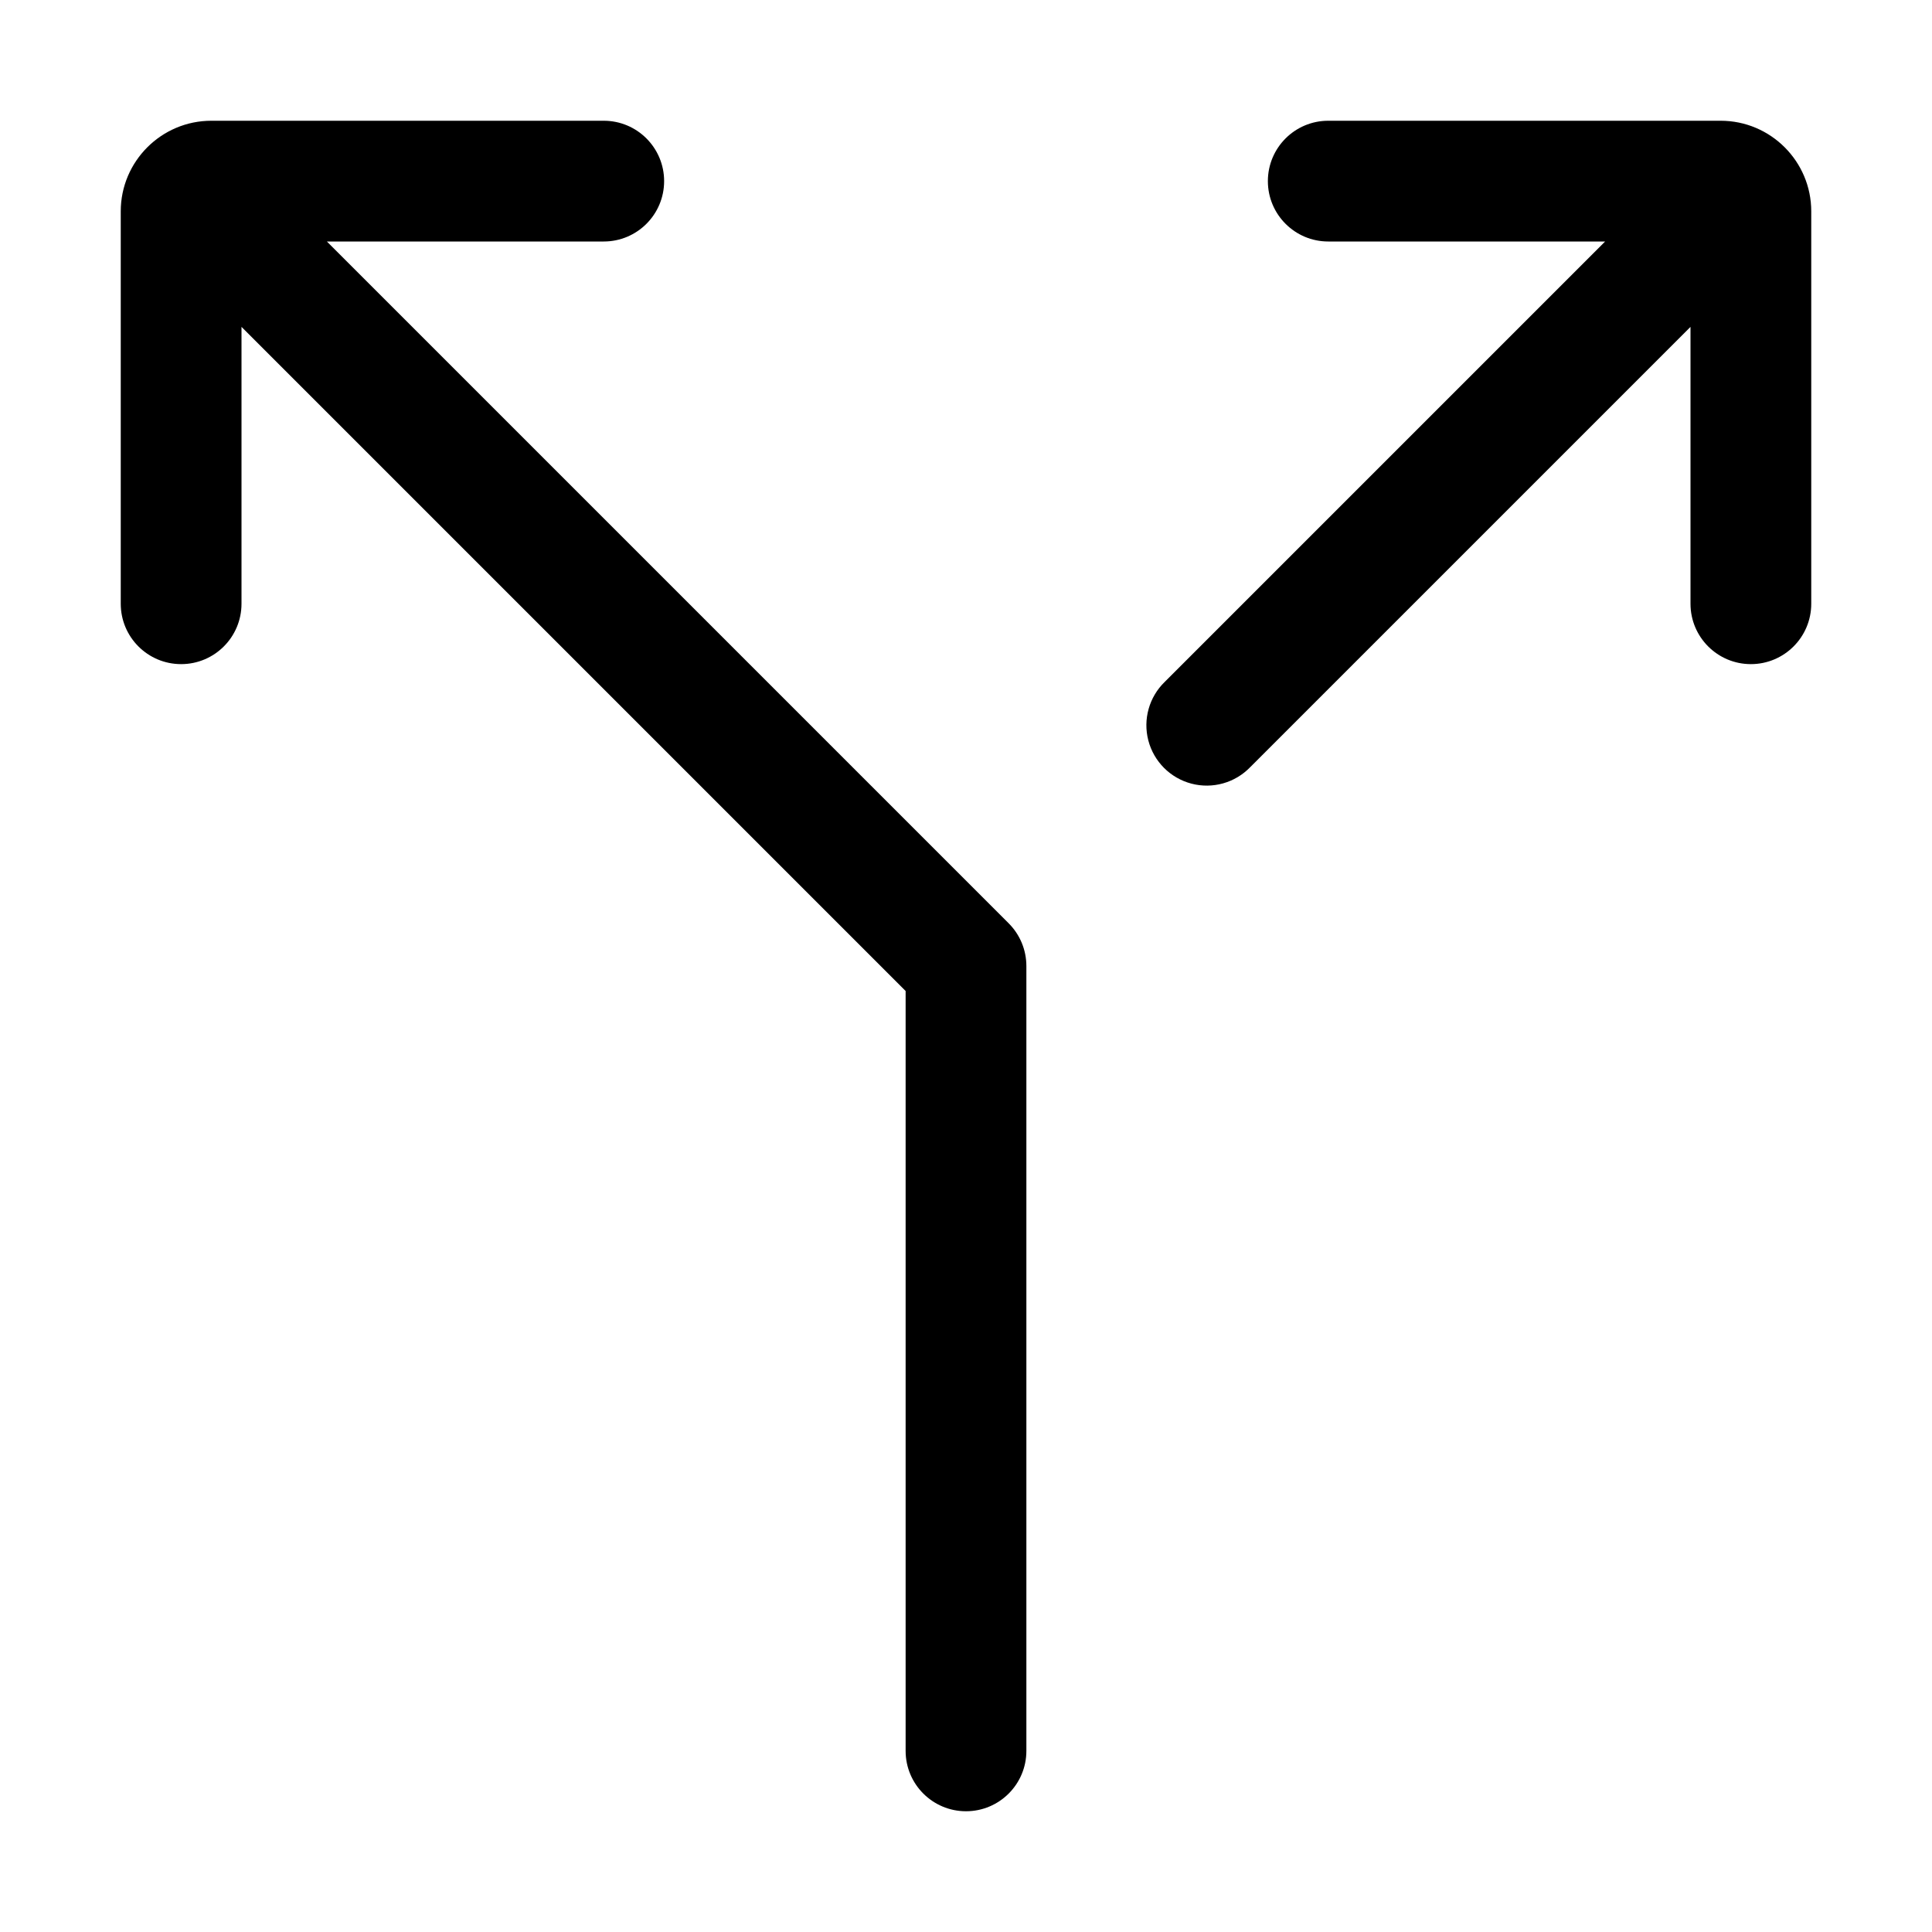
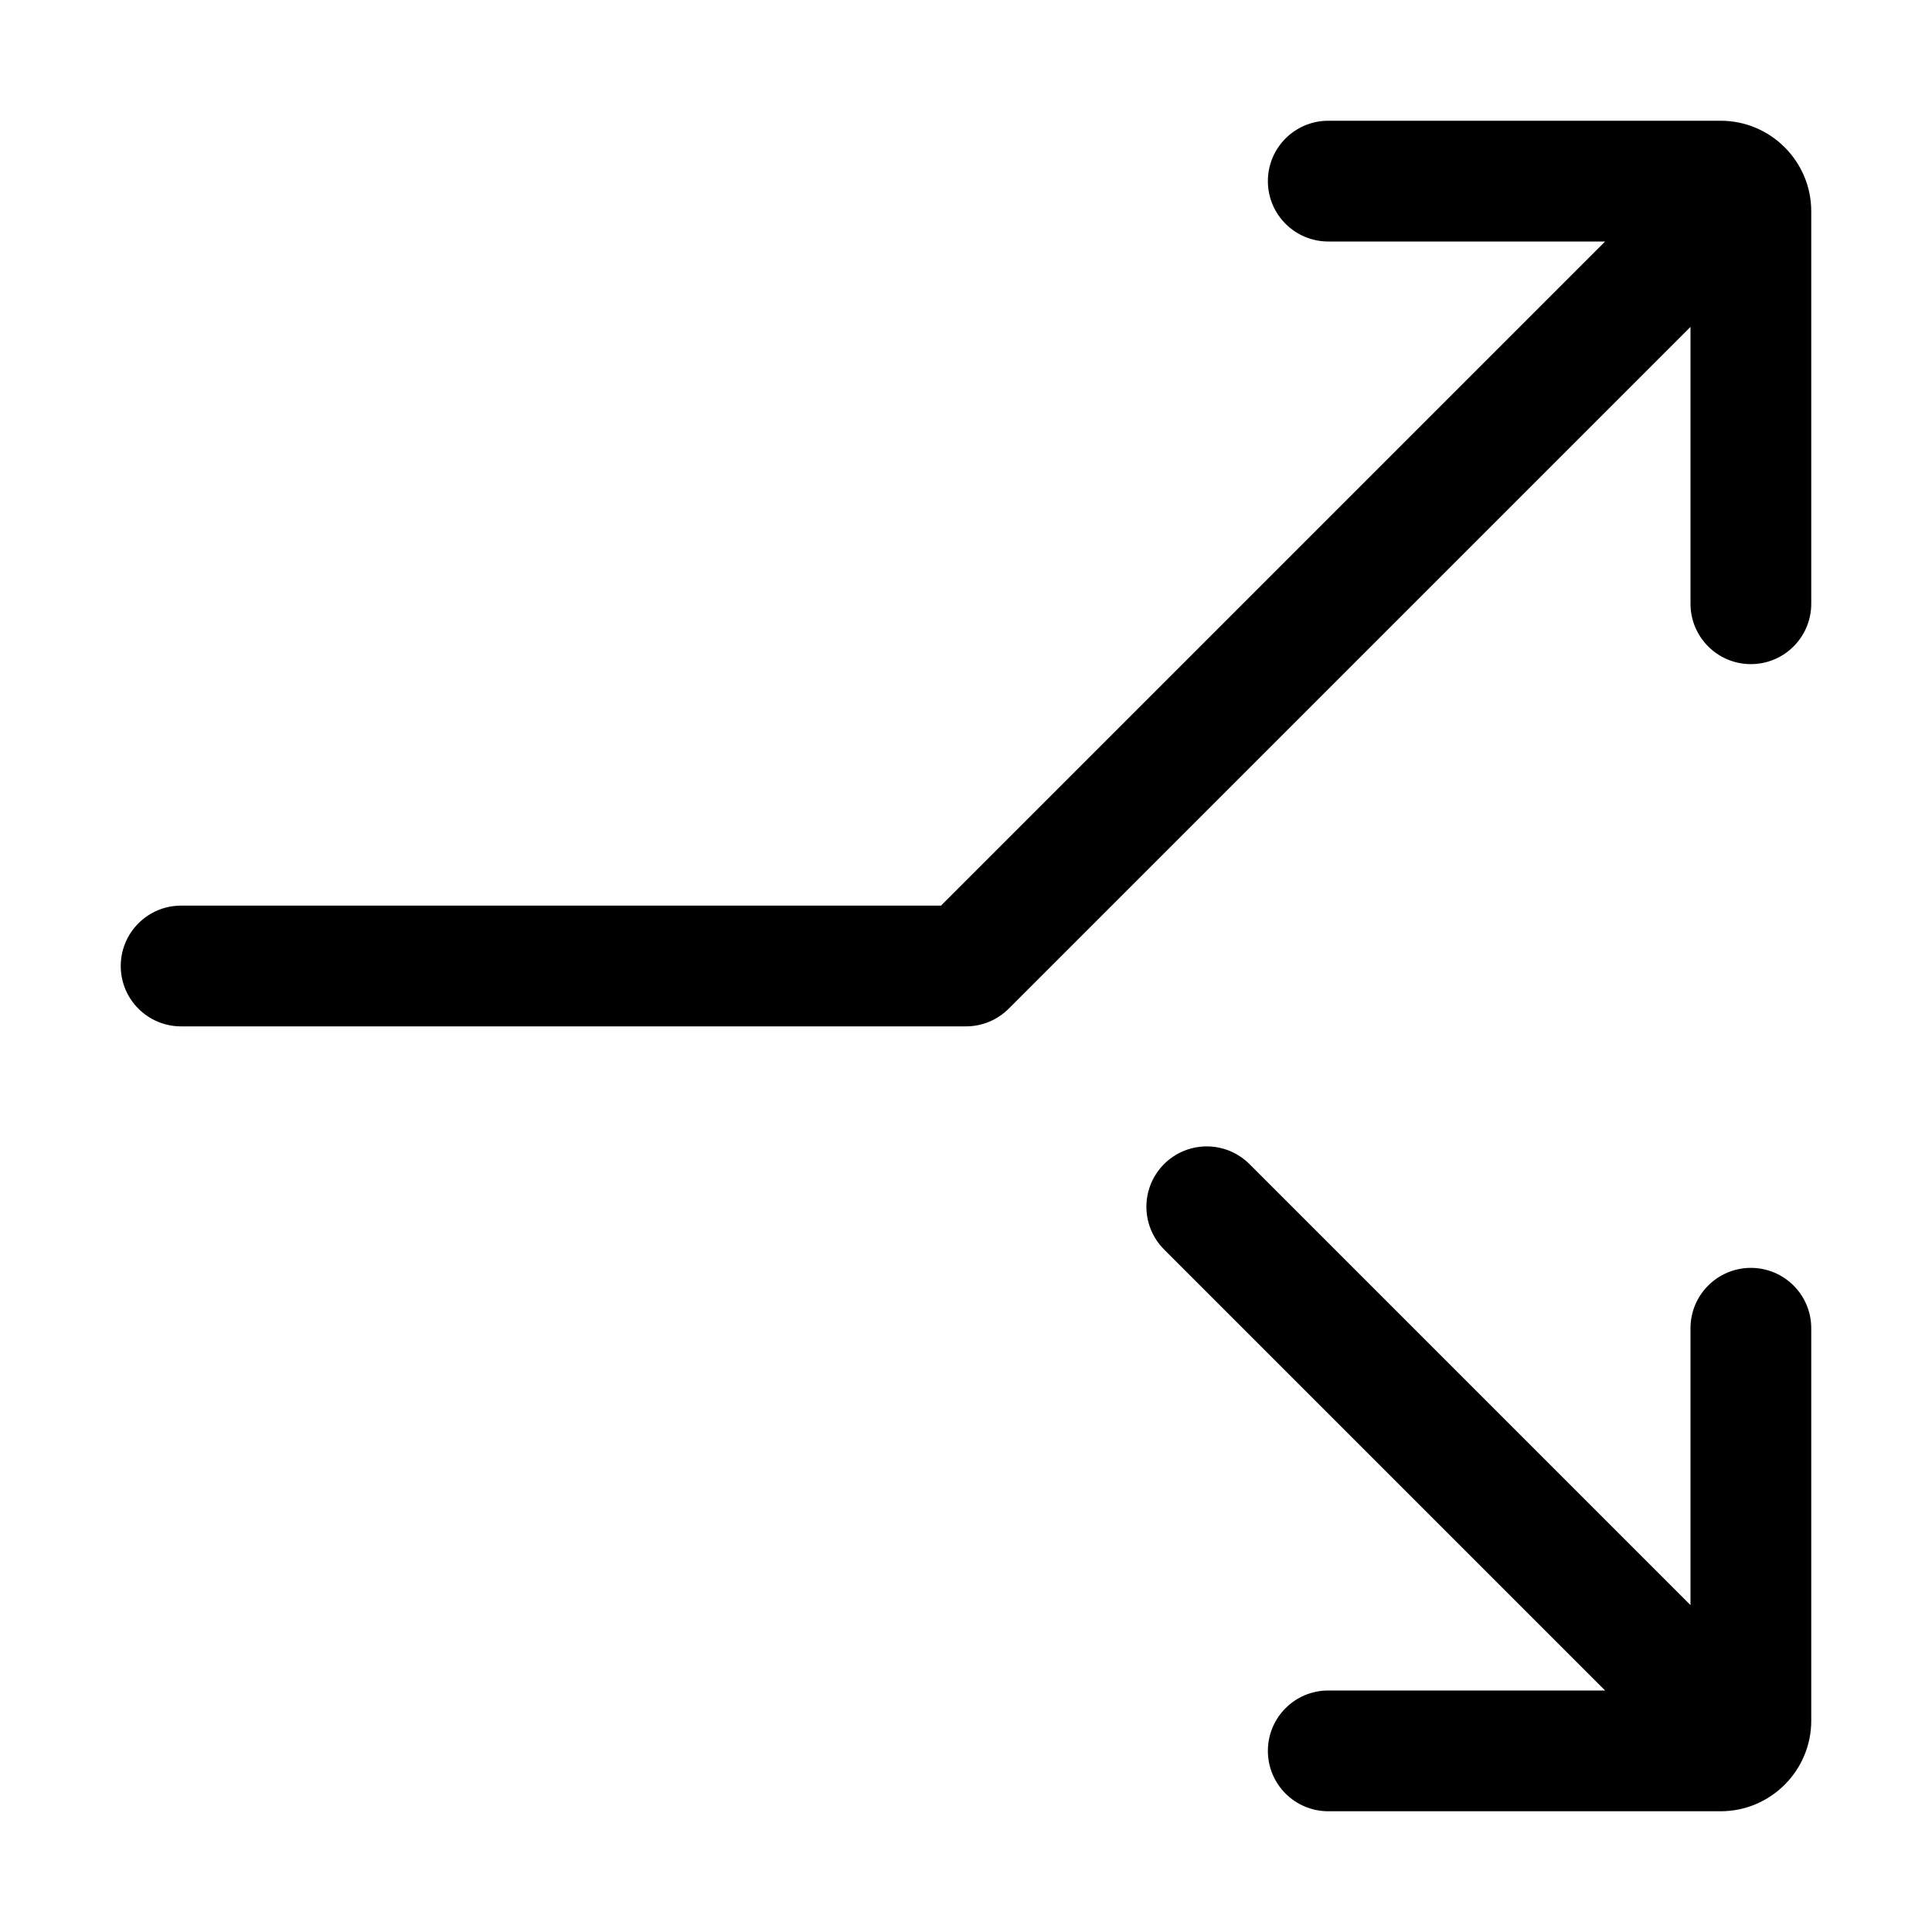
<svg xmlns="http://www.w3.org/2000/svg" viewBox="0 0 32 32" fill="currentColor">
-   <path d="M16.707 15.293A1 1 0 0 1 17 16v13a1 1 0 1 1-2 0V16.414l-11-11V10a1 1 0 1 1-2 0V3.5C2 2.673 2.673 2 3.5 2H10a1 1 0 1 1 0 2H5.414l11.293 11.293ZM28.5 2H22a1 1 0 1 0 0 2h4.586l-7.293 7.293a1 1 0 1 0 1.414 1.414L28 5.414V10a1 1 0 1 0 2 0V3.5c0-.827-.673-1.5-1.5-1.5Z" />
+   <g transform="rotate(90 16 16)">
+     <path d="M16.707 15.293A1 1 0 0 1 17 16v13a1 1 0 1 1-2 0V16.414l-11-11V10a1 1 0 1 1-2 0V3.5C2 2.673 2.673 2 3.5 2H10a1 1 0 1 1 0 2H5.414l11.293 11.293ZM28.5 2H22a1 1 0 1 0 0 2h4.586l-7.293 7.293a1 1 0 1 0 1.414 1.414L28 5.414V10a1 1 0 1 0 2 0V3.5c0-.827-.673-1.5-1.5-1.5Z" />
+   </g>
</svg>
